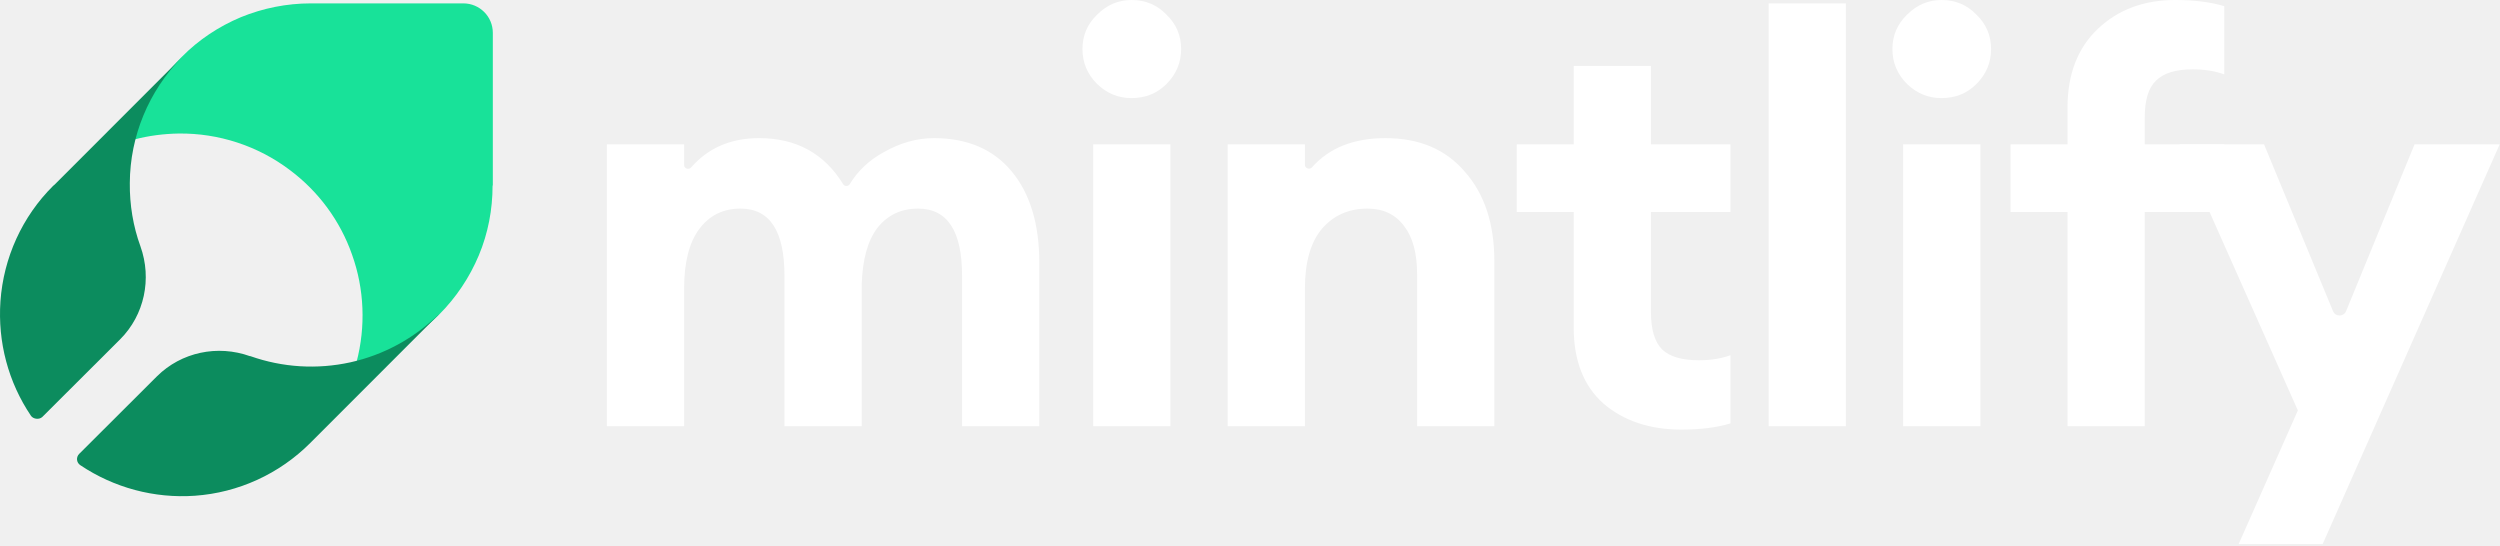
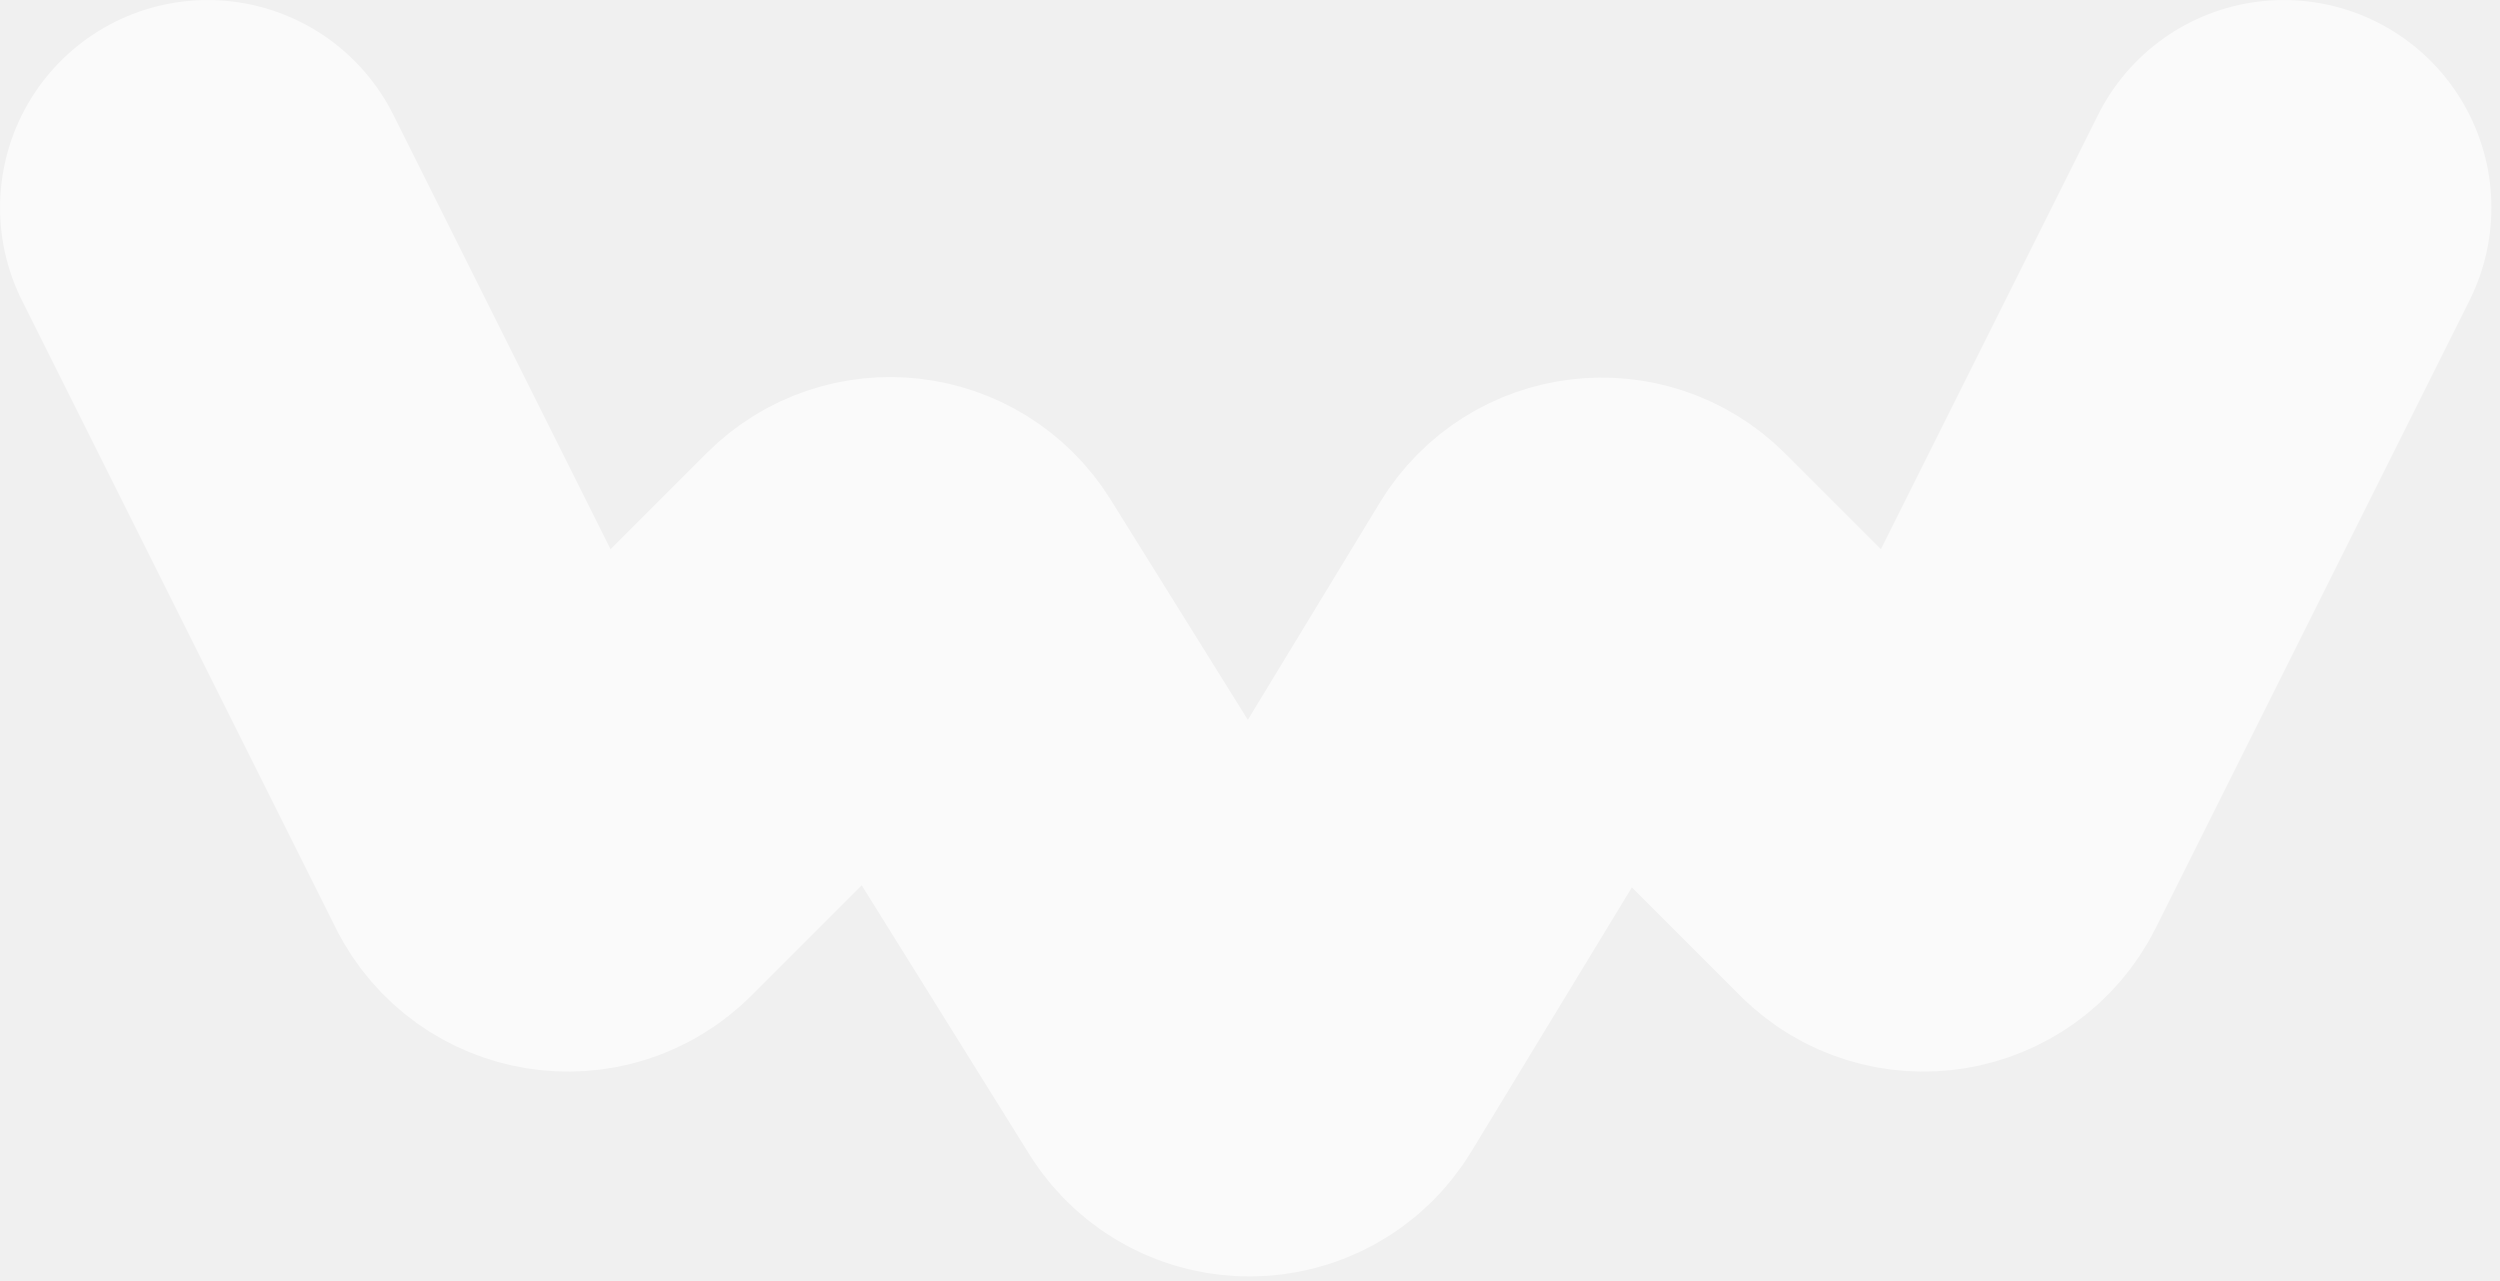
- <svg xmlns="http://www.w3.org/2000/svg" width="1682" height="367" viewBox="0 0 1682 367" fill="none">
-   <path d="M1562.69 366.037H1506.17L1546 276.14L1466.34 97.105H1523.24L1569.66 209.337C1571.28 213.26 1576.84 213.253 1578.45 209.325L1624.52 97.105H1681.79L1562.69 366.037Z" fill="white" />
-   <path d="M1391.02 286.761V142.622H1352.71V97.104H1391.02V72.449C1391.02 49.943 1397.85 32.242 1411.5 19.345C1425.16 6.448 1442.48 0 1463.47 0C1476.37 0 1487.37 1.391 1496.47 4.172V50.069C1490.4 47.793 1483.32 46.656 1475.23 46.656C1463.85 46.656 1455.63 49.184 1450.57 54.242C1445.51 59.046 1442.99 67.265 1442.99 78.897V97.104H1496.47V142.622H1442.99V286.761H1391.02Z" fill="white" />
-   <path d="M1306.22 66.001C1297.37 66.001 1289.66 62.84 1283.08 56.518C1276.51 49.943 1273.22 42.104 1273.22 33C1273.22 23.897 1276.51 16.184 1283.08 9.862C1289.66 3.287 1297.37 0 1306.22 0C1315.58 0 1323.42 3.287 1329.74 9.862C1336.31 16.184 1339.6 23.897 1339.6 33C1339.6 42.104 1336.31 49.943 1329.74 56.518C1323.42 62.84 1315.58 66.001 1306.22 66.001ZM1280.43 286.761V97.104H1332.39V286.761H1280.43Z" fill="white" />
-   <path d="M1189.94 286.761V2.276H1241.91V286.761H1189.94Z" fill="white" />
-   <path d="M1131.24 289.037C1110 289.037 1092.55 283.221 1078.89 271.588C1065.49 259.703 1058.79 242.634 1058.79 220.381V142.622H1020.48V97.104H1058.79V44.38H1110.76V97.104H1164.24V142.622H1110.76V210.14C1110.76 221.772 1113.29 230.117 1118.34 235.174C1123.4 239.979 1131.62 242.381 1143 242.381C1151.09 242.381 1158.17 241.243 1164.24 238.967V284.864C1155.14 287.646 1144.14 289.037 1131.24 289.037Z" fill="white" />
-   <path d="M825.979 286.761V97.104H877.945V110.967C877.945 113.311 881.135 114.347 882.688 112.591C894.273 99.485 910.773 92.932 932.187 92.932C954.946 92.932 972.774 100.518 985.67 115.69C998.82 130.61 1005.39 150.587 1005.39 175.622V286.761H953.429V184.346C953.429 170.438 950.521 159.691 944.704 152.104C938.888 144.265 930.67 140.346 920.049 140.346C907.405 140.346 897.164 144.898 889.325 154.001C881.738 163.105 877.945 176.507 877.945 194.208V286.761H825.979Z" fill="white" />
-   <path d="M761.286 66.001C752.436 66.001 744.723 62.84 738.148 56.518C731.574 49.943 728.286 42.104 728.286 33C728.286 23.897 731.574 16.184 738.148 9.862C744.723 3.287 752.436 0 761.286 0C770.643 0 778.482 3.287 784.804 9.862C791.379 16.184 794.666 23.897 794.666 33C794.666 42.104 791.379 49.943 784.804 56.518C778.482 62.84 770.643 66.001 761.286 66.001ZM735.493 286.761V97.104H787.459V286.761H735.493Z" fill="white" />
-   <path d="M647.273 286.761V185.484C647.273 155.392 637.411 140.346 617.686 140.346C606.307 140.346 597.204 144.645 590.376 153.242C583.801 161.84 580.261 174.61 579.755 191.553V286.761H527.789V185.484C527.789 155.392 517.927 140.346 498.203 140.346C486.571 140.346 477.341 144.898 470.513 154.001C463.685 163.105 460.272 176.507 460.272 194.208V286.761H408.306V97.104H460.272V111.103C460.272 113.435 463.407 114.462 464.939 112.704C476.419 99.522 491.68 92.932 510.72 92.932C535.742 92.932 554.588 103.262 567.259 123.923C568.258 125.553 570.718 125.527 571.712 123.894C577.189 114.891 584.802 107.731 594.548 102.414C605.675 96.093 616.928 92.932 628.307 92.932C650.813 92.932 668.261 100.391 680.652 115.311C693.043 130.231 699.239 150.714 699.239 176.76V286.761H647.273Z" fill="white" />
-   <path d="M331.569 124.833V22.09C331.569 11.065 322.625 2.276 311.764 2.276H209.069C192.938 2.276 176.967 5.472 162.113 11.544C147.26 17.775 133.685 26.724 122.345 38.228L121.546 39.027C106.533 54.207 95.833 73.062 90.402 93.834C100.145 91.277 110.206 89.999 120.268 89.839C147.1 89.52 173.453 98.148 194.855 114.287C214.18 128.668 228.873 148.481 236.859 171.331C245.164 194.5 246.122 219.746 239.893 243.554C260.496 238.122 279.503 227.416 294.675 212.396L295.474 211.597C306.813 200.252 315.917 186.67 322.145 171.81C328.374 156.95 331.409 140.971 331.409 124.833H331.569Z" fill="#18E299" />
-   <path d="M87.337 123.098C87.496 91.579 100.066 61.334 122.182 38.73L36.739 124.212C36.421 124.531 36.102 124.69 35.784 125.008C14.941 145.702 2.371 173.4 0.303 202.69C-1.607 230.07 5.553 257.131 20.828 279.736C22.285 281.892 26.238 282.601 28.466 280.532L80.813 228.319C97.202 211.923 102.293 187.568 94.497 165.759C89.564 152.229 87.178 137.743 87.337 123.098Z" fill="#0C8C5E" />
-   <path d="M294.976 211.605C278.587 227.683 258.062 238.826 235.786 243.761C213.351 248.695 190.121 247.263 168.482 239.622C168.482 239.622 168.323 239.622 168.164 239.622C146.365 231.822 122.022 236.916 105.633 253.153L53.285 305.365C51.057 307.594 51.376 311.255 54.081 313.006C76.674 328.129 103.724 335.451 131.091 333.541C160.368 331.472 187.894 318.896 208.737 298.043L209.533 297.247L294.976 211.765V211.605Z" fill="#0C8C5E" />
+ <svg xmlns="http://www.w3.org/2000/svg" width="289" height="148" viewBox="0 0 289 148" fill="none">
+   <path d="M24.005 24.005L60.282 96.559C62.114 100.223 66.996 101.015 69.892 98.119L98.665 69.346C101.395 66.615 105.957 67.138 107.999 70.416L139.349 120.73C141.713 124.524 147.247 124.493 149.569 120.673L180.038 70.534C182.057 67.21 186.657 66.657 189.408 69.408L218.119 98.119C221.015 101.015 225.897 100.223 227.728 96.559L264.005 24.005" stroke="#fafafa" stroke-width="48" stroke-miterlimit="3.994" stroke-linecap="round" />
</svg>
